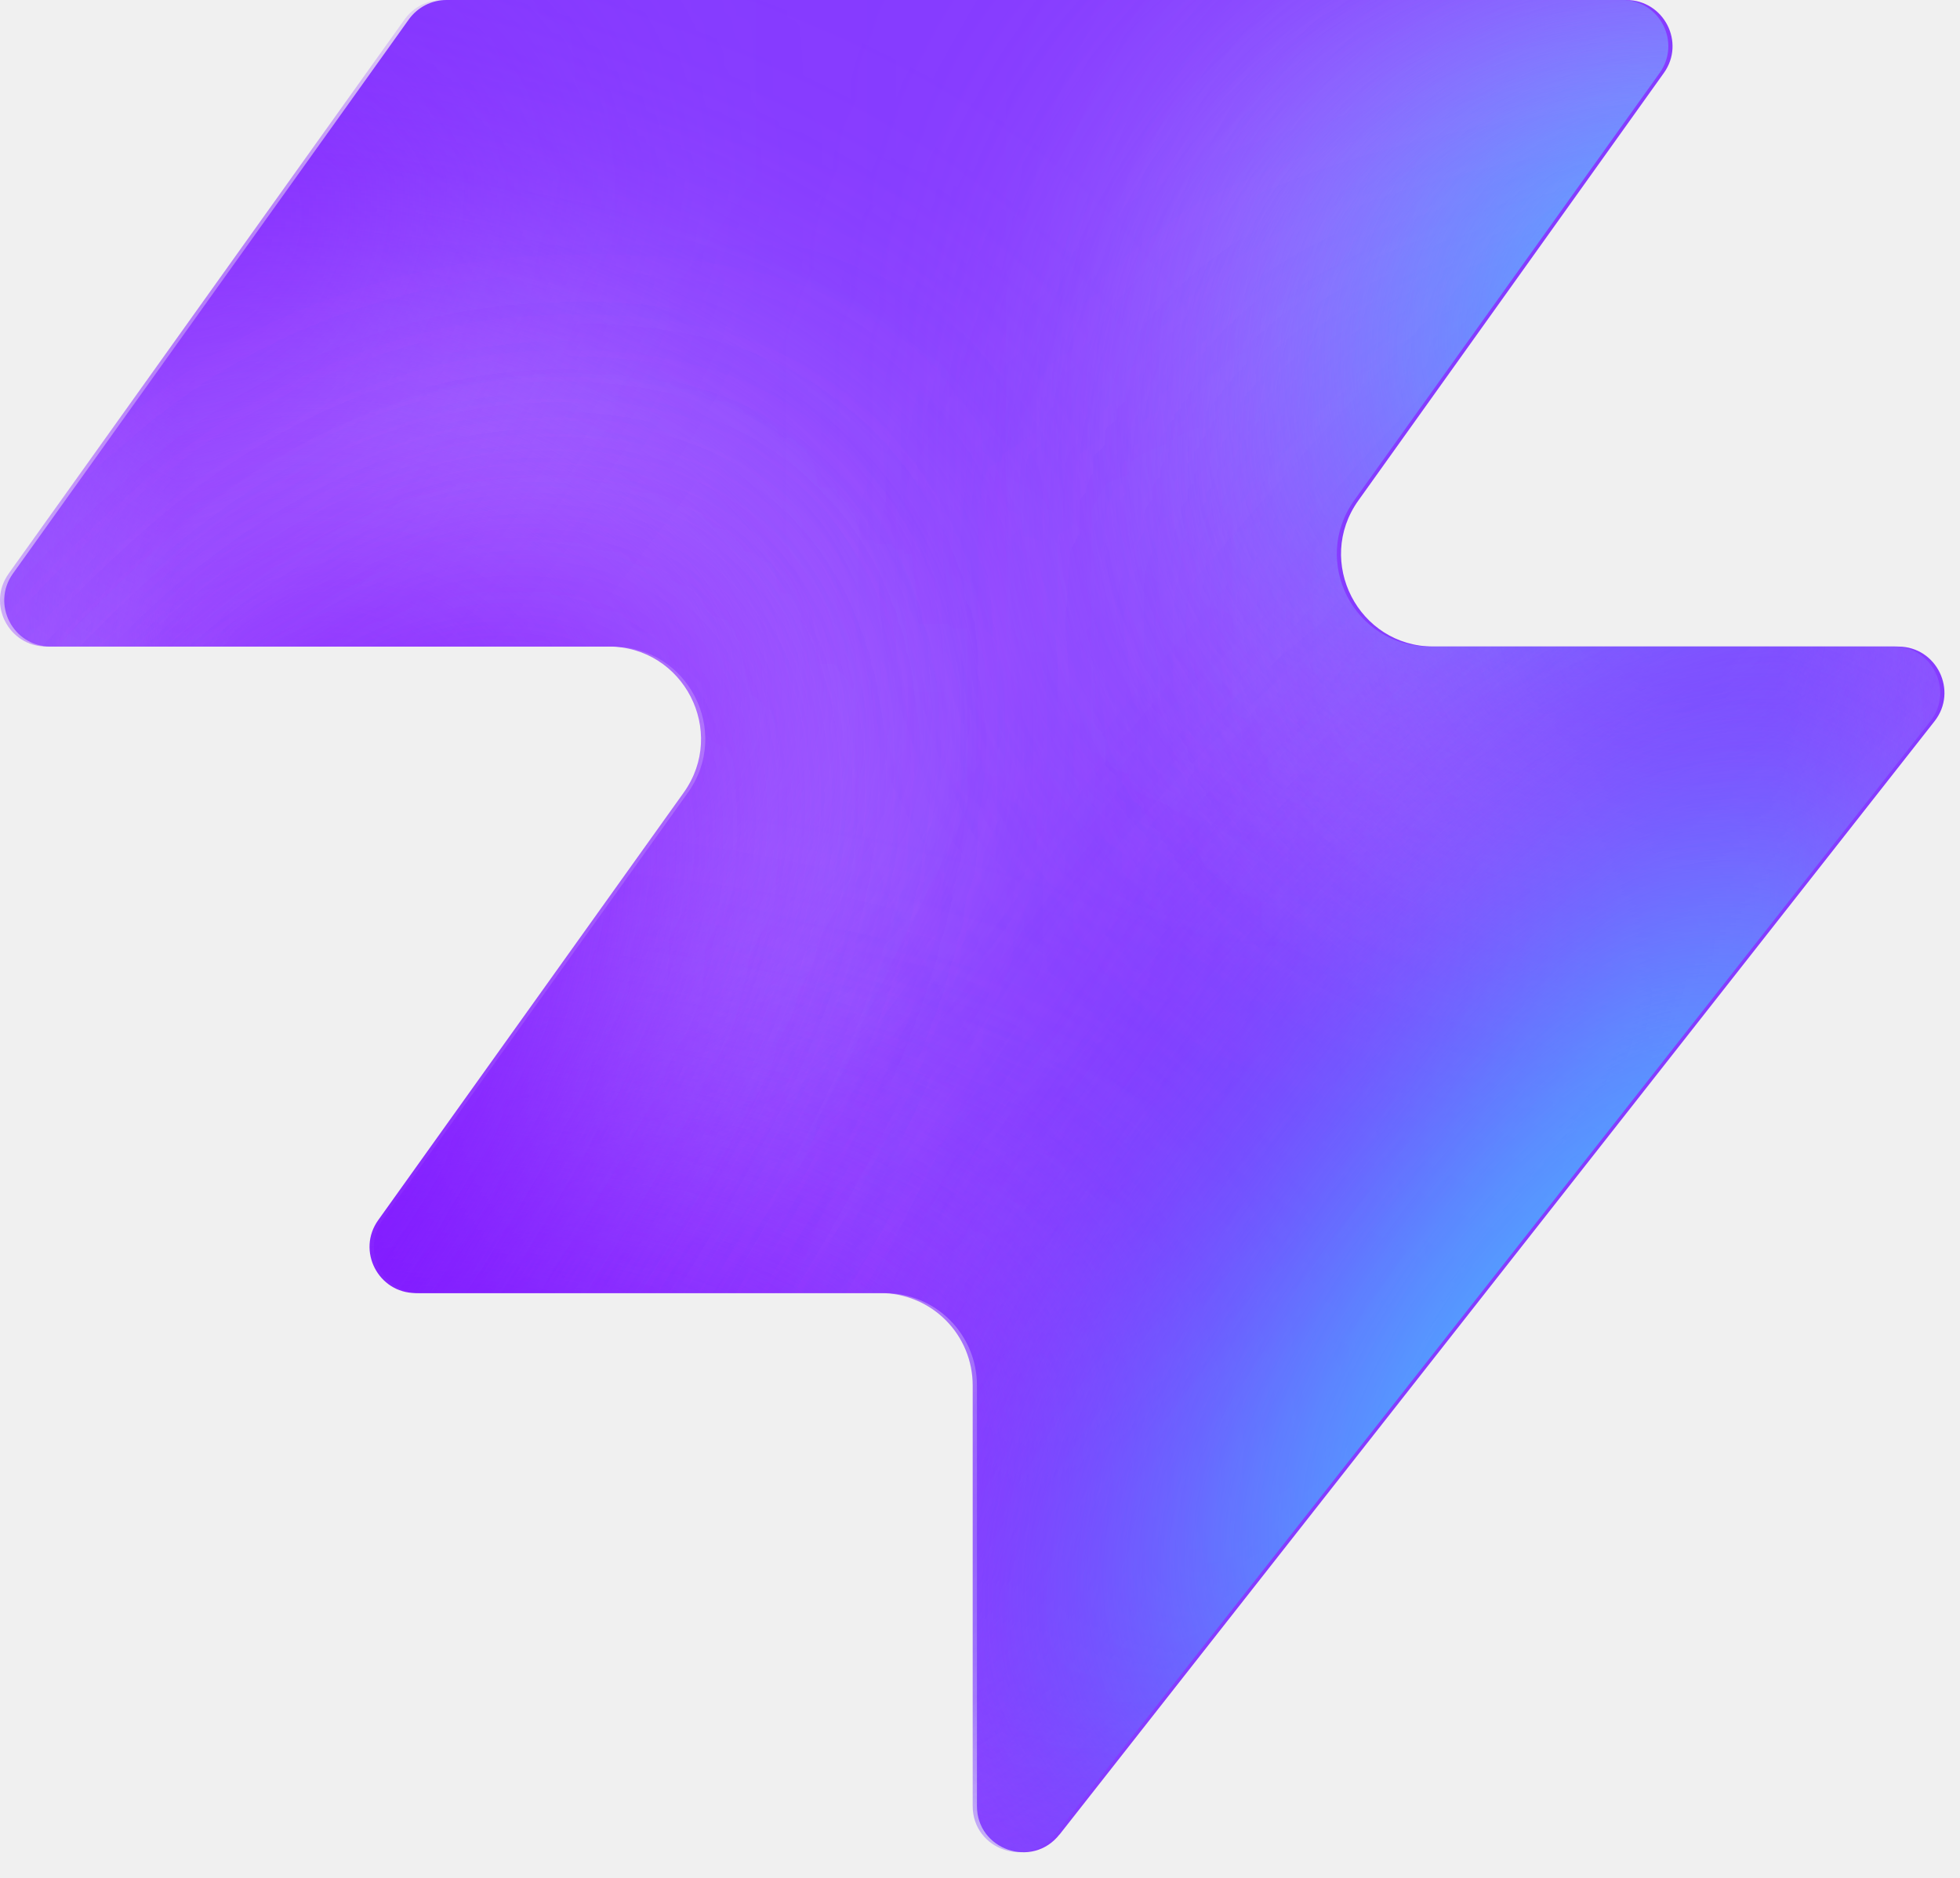
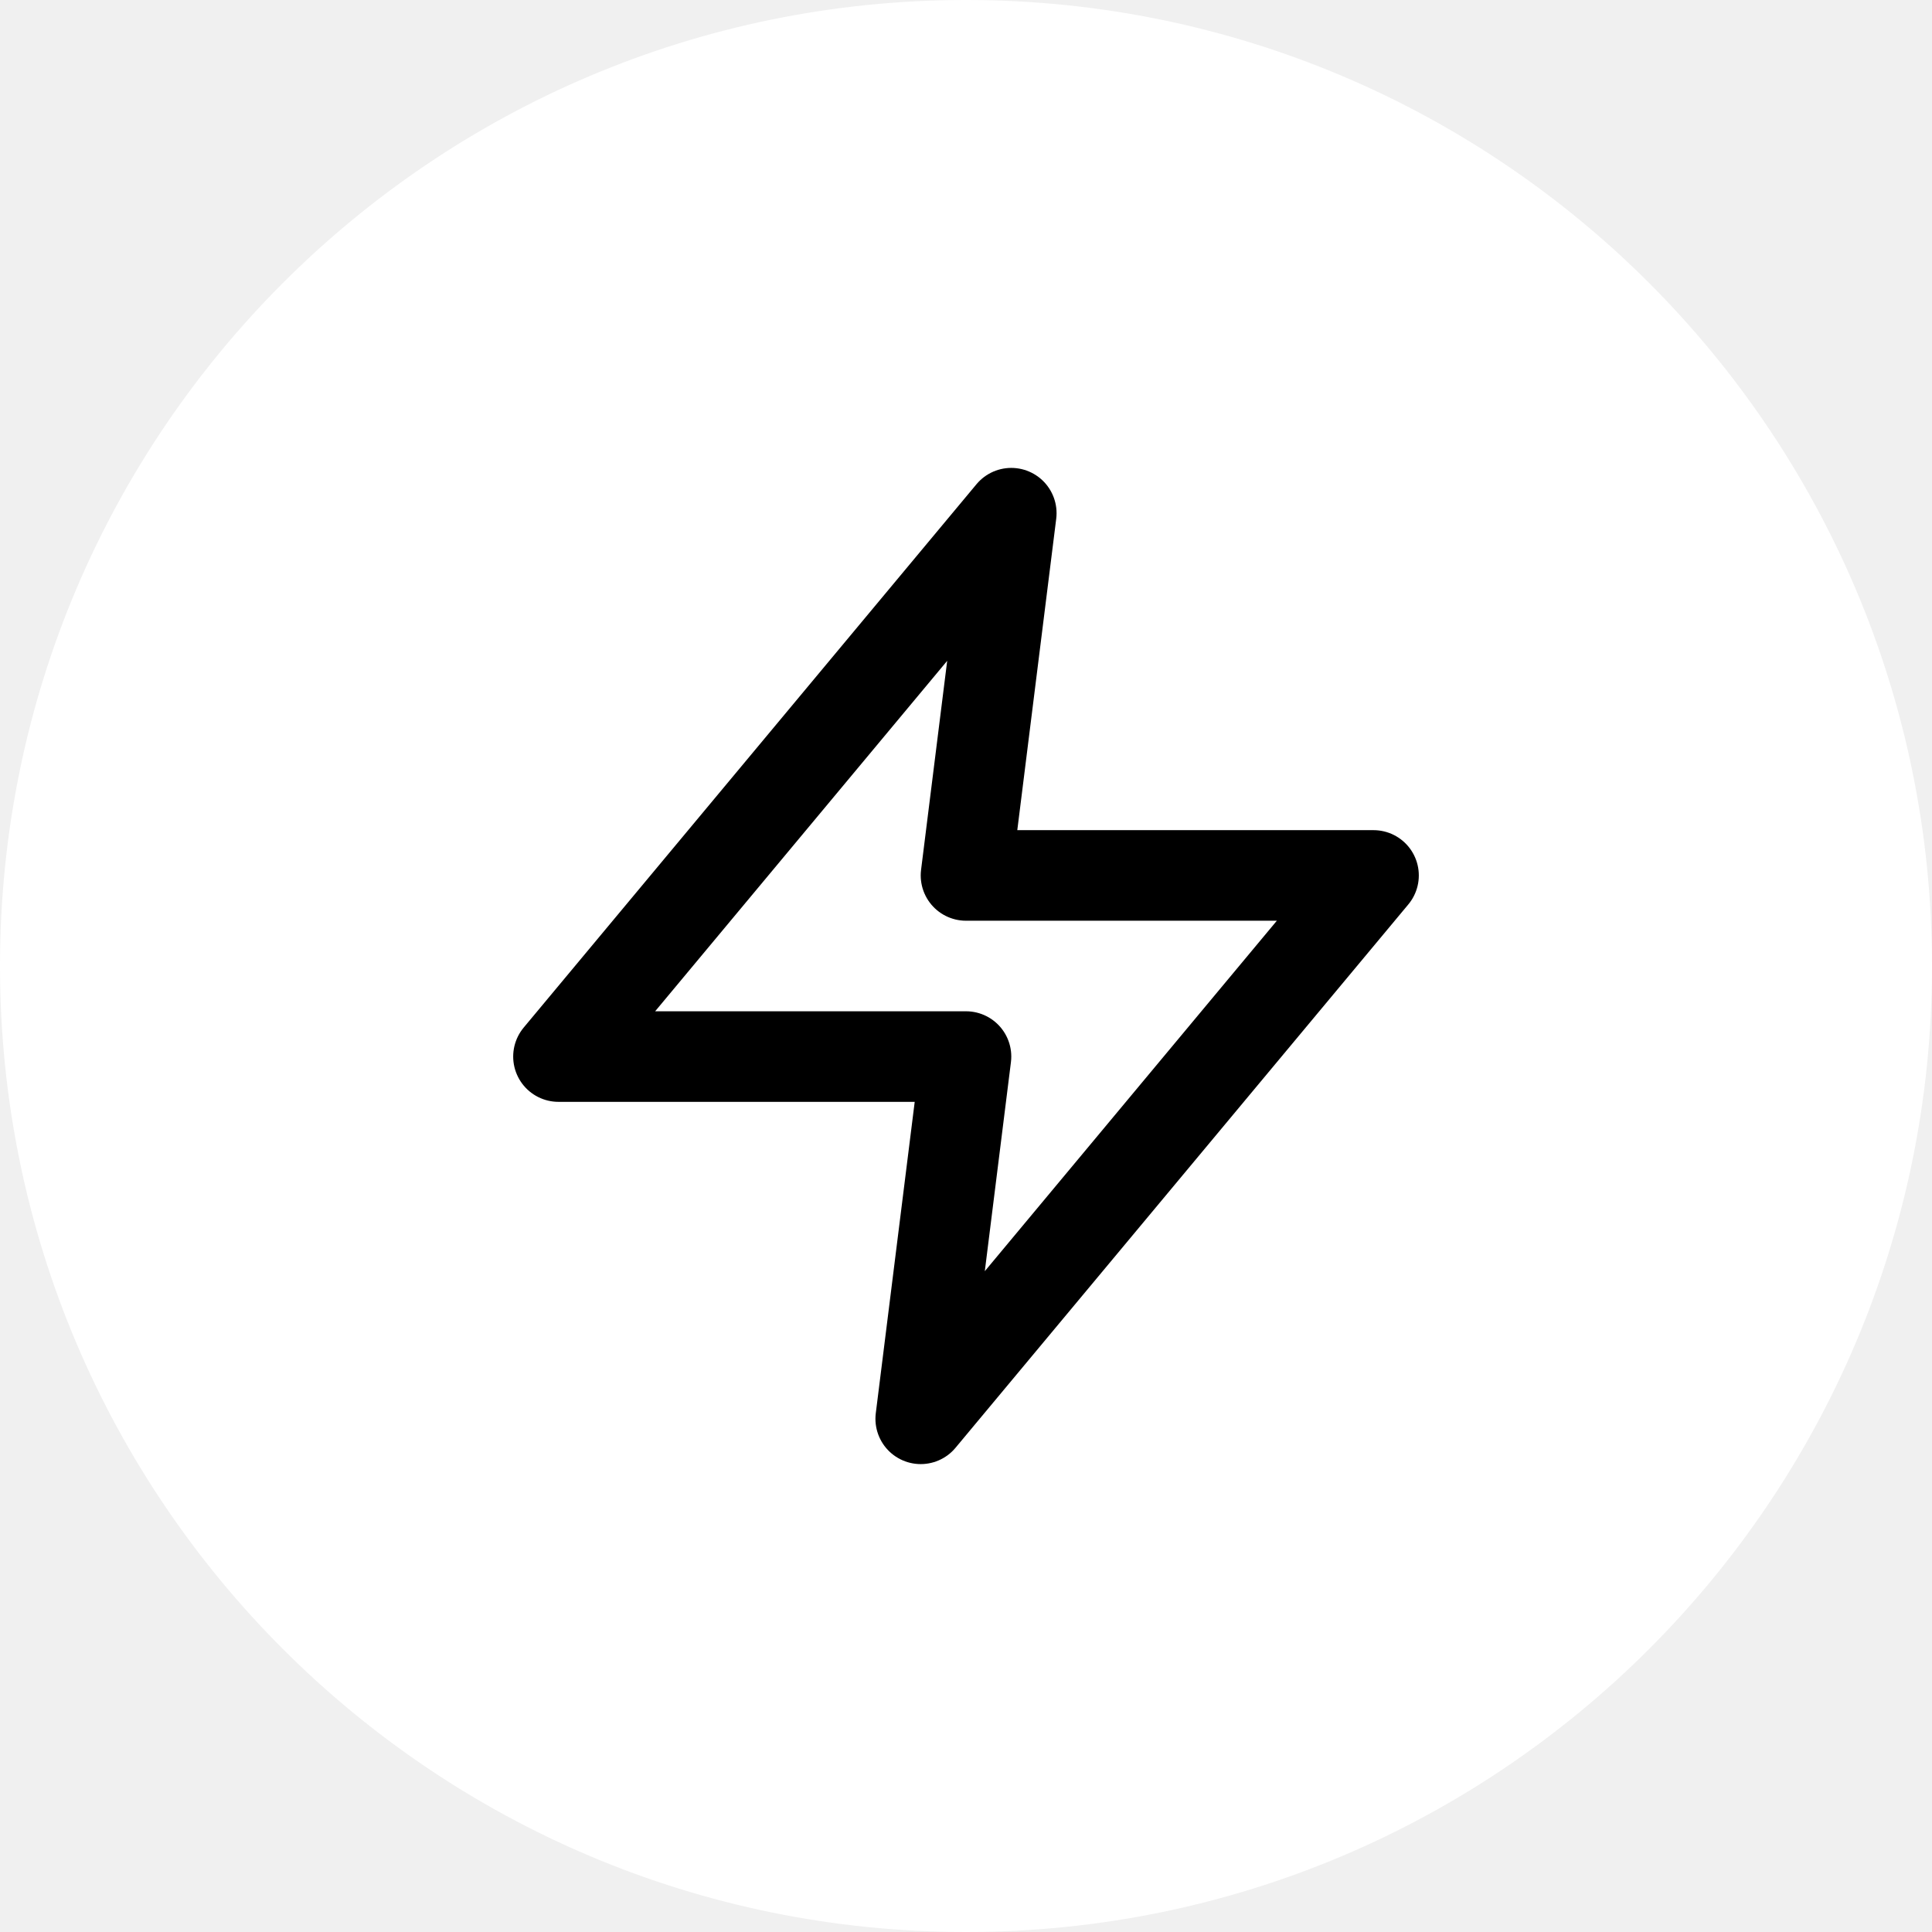
- <svg xmlns="http://www.w3.org/2000/svg" width="48" height="46" fill="none" viewBox="0 0 48 46">
-   <path fill="#863bff" d="M25.946 44.938c-.664.845-2.021.375-2.021-.698V33.937a2.26 2.26 0 0 0-2.262-2.262H10.287c-.92 0-1.456-1.04-.92-1.788l7.48-10.471c1.07-1.497 0-3.578-1.842-3.578H1.237c-.92 0-1.456-1.04-.92-1.788L10.013.474c.214-.297.556-.474.92-.474h28.894c.92 0 1.456 1.04.92 1.788l-7.48 10.471c-1.07 1.498 0 3.579 1.842 3.579h11.377c.943 0 1.473 1.088.89 1.83L25.947 44.94z" style="fill:#863bff;fill:color(display-p3 .525 .23 1);fill-opacity:1" />
-   <mask id="a" width="48" height="46" x="0" y="0" maskUnits="userSpaceOnUse" style="mask-type:alpha">
-     <path fill="#000" d="M25.842 44.938c-.664.844-2.021.375-2.021-.698V33.937a2.26 2.26 0 0 0-2.262-2.262H10.183c-.92 0-1.456-1.04-.92-1.788l7.48-10.471c1.07-1.498 0-3.579-1.842-3.579H1.133c-.92 0-1.456-1.04-.92-1.787L9.91.473c.214-.297.556-.474.92-.474h28.894c.92 0 1.456 1.04.92 1.788l-7.48 10.471c-1.07 1.498 0 3.578 1.842 3.578h11.377c.943 0 1.473 1.088.89 1.832L25.843 44.94z" style="fill:#000;fill-opacity:1" />
-   </mask>
-   <g mask="url(#a)">
-     <g filter="url(#b)">
-       <ellipse cx="5.508" cy="14.704" fill="#ede6ff" rx="5.508" ry="14.704" style="fill:#ede6ff;fill:color(display-p3 .927 .903 1);fill-opacity:1" transform="matrix(.00324 1 1 -.00324 -4.47 31.516)" />
-     </g>
-     <g filter="url(#c)">
-       <ellipse cx="10.399" cy="29.851" fill="#ede6ff" rx="10.399" ry="29.851" style="fill:#ede6ff;fill:color(display-p3 .927 .903 1);fill-opacity:1" transform="matrix(.00324 1 1 -.00324 -39.328 7.883)" />
-     </g>
-     <g filter="url(#d)">
-       <ellipse cx="5.508" cy="30.487" fill="#7e14ff" rx="5.508" ry="30.487" style="fill:#7e14ff;fill:color(display-p3 .492 .077 1);fill-opacity:1" transform="rotate(89.814 -25.913 -14.639)scale(1 -1)" />
-     </g>
-     <g filter="url(#e)">
-       <ellipse cx="5.508" cy="30.599" fill="#7e14ff" rx="5.508" ry="30.599" style="fill:#7e14ff;fill:color(display-p3 .492 .077 1);fill-opacity:1" transform="rotate(89.814 -32.644 -3.334)scale(1 -1)" />
-     </g>
-     <g filter="url(#f)">
-       <ellipse cx="5.508" cy="30.599" fill="#7e14ff" rx="5.508" ry="30.599" style="fill:#7e14ff;fill:color(display-p3 .492 .077 1);fill-opacity:1" transform="matrix(.00324 1 1 -.00324 -34.34 30.47)" />
-     </g>
-     <g filter="url(#g)">
-       <ellipse cx="14.072" cy="22.078" fill="#ede6ff" rx="14.072" ry="22.078" style="fill:#ede6ff;fill:color(display-p3 .927 .903 1);fill-opacity:1" transform="rotate(93.35 24.506 48.493)scale(-1 1)" />
-     </g>
-     <g filter="url(#h)">
-       <ellipse cx="3.47" cy="21.501" fill="#7e14ff" rx="3.47" ry="21.501" style="fill:#7e14ff;fill:color(display-p3 .492 .077 1);fill-opacity:1" transform="rotate(89.009 28.708 47.59)scale(-1 1)" />
-     </g>
-     <g filter="url(#i)">
-       <ellipse cx="3.47" cy="21.501" fill="#7e14ff" rx="3.47" ry="21.501" style="fill:#7e14ff;fill:color(display-p3 .492 .077 1);fill-opacity:1" transform="rotate(89.009 28.708 47.59)scale(-1 1)" />
-     </g>
-     <g filter="url(#j)">
-       <ellipse cx=".387" cy="8.972" fill="#7e14ff" rx="4.407" ry="29.108" style="fill:#7e14ff;fill:color(display-p3 .492 .077 1);fill-opacity:1" transform="rotate(39.51 .387 8.972)" />
-     </g>
-     <g filter="url(#k)">
-       <ellipse cx="47.523" cy="-6.092" fill="#7e14ff" rx="4.407" ry="29.108" style="fill:#7e14ff;fill:color(display-p3 .492 .077 1);fill-opacity:1" transform="rotate(37.892 47.523 -6.092)" />
-     </g>
-     <g filter="url(#l)">
-       <ellipse cx="41.412" cy="6.333" fill="#47bfff" rx="5.971" ry="9.665" style="fill:#47bfff;fill:color(display-p3 .28 .748 1);fill-opacity:1" transform="rotate(37.892 41.412 6.333)" />
-     </g>
-     <g filter="url(#m)">
-       <ellipse cx="-1.879" cy="38.332" fill="#7e14ff" rx="4.407" ry="29.108" style="fill:#7e14ff;fill:color(display-p3 .492 .077 1);fill-opacity:1" transform="rotate(37.892 -1.88 38.332)" />
-     </g>
-     <g filter="url(#n)">
-       <ellipse cx="-1.879" cy="38.332" fill="#7e14ff" rx="4.407" ry="29.108" style="fill:#7e14ff;fill:color(display-p3 .492 .077 1);fill-opacity:1" transform="rotate(37.892 -1.88 38.332)" />
-     </g>
-     <g filter="url(#o)">
-       <ellipse cx="35.651" cy="29.907" fill="#7e14ff" rx="4.407" ry="29.108" style="fill:#7e14ff;fill:color(display-p3 .492 .077 1);fill-opacity:1" transform="rotate(37.892 35.651 29.907)" />
-     </g>
-     <g filter="url(#p)">
-       <ellipse cx="38.418" cy="32.4" fill="#47bfff" rx="5.971" ry="15.297" style="fill:#47bfff;fill:color(display-p3 .28 .748 1);fill-opacity:1" transform="rotate(37.892 38.418 32.4)" />
-     </g>
-   </g>
-   <defs>
-     <filter id="b" width="60.045" height="41.654" x="-19.77" y="16.149" color-interpolation-filters="sRGB" filterUnits="userSpaceOnUse">
-       <feFlood flood-opacity="0" result="BackgroundImageFix" />
-       <feBlend in="SourceGraphic" in2="BackgroundImageFix" result="shape" />
-       <feGaussianBlur result="effect1_foregroundBlur_2002_17158" stdDeviation="7.659" />
-     </filter>
-     <filter id="c" width="90.34" height="51.437" x="-54.613" y="-7.533" color-interpolation-filters="sRGB" filterUnits="userSpaceOnUse">
-       <feFlood flood-opacity="0" result="BackgroundImageFix" />
-       <feBlend in="SourceGraphic" in2="BackgroundImageFix" result="shape" />
-       <feGaussianBlur result="effect1_foregroundBlur_2002_17158" stdDeviation="7.659" />
-     </filter>
-     <filter id="d" width="79.355" height="29.4" x="-49.64" y="2.03" color-interpolation-filters="sRGB" filterUnits="userSpaceOnUse">
-       <feFlood flood-opacity="0" result="BackgroundImageFix" />
-       <feBlend in="SourceGraphic" in2="BackgroundImageFix" result="shape" />
-       <feGaussianBlur result="effect1_foregroundBlur_2002_17158" stdDeviation="4.596" />
-     </filter>
-     <filter id="e" width="79.579" height="29.4" x="-45.045" y="20.029" color-interpolation-filters="sRGB" filterUnits="userSpaceOnUse">
-       <feFlood flood-opacity="0" result="BackgroundImageFix" />
-       <feBlend in="SourceGraphic" in2="BackgroundImageFix" result="shape" />
-       <feGaussianBlur result="effect1_foregroundBlur_2002_17158" stdDeviation="4.596" />
-     </filter>
-     <filter id="f" width="79.579" height="29.4" x="-43.513" y="21.178" color-interpolation-filters="sRGB" filterUnits="userSpaceOnUse">
-       <feFlood flood-opacity="0" result="BackgroundImageFix" />
-       <feBlend in="SourceGraphic" in2="BackgroundImageFix" result="shape" />
-       <feGaussianBlur result="effect1_foregroundBlur_2002_17158" stdDeviation="4.596" />
-     </filter>
-     <filter id="g" width="74.749" height="58.852" x="15.756" y="-17.901" color-interpolation-filters="sRGB" filterUnits="userSpaceOnUse">
-       <feFlood flood-opacity="0" result="BackgroundImageFix" />
-       <feBlend in="SourceGraphic" in2="BackgroundImageFix" result="shape" />
-       <feGaussianBlur result="effect1_foregroundBlur_2002_17158" stdDeviation="7.659" />
-     </filter>
-     <filter id="h" width="61.377" height="25.362" x="23.548" y="2.284" color-interpolation-filters="sRGB" filterUnits="userSpaceOnUse">
-       <feFlood flood-opacity="0" result="BackgroundImageFix" />
-       <feBlend in="SourceGraphic" in2="BackgroundImageFix" result="shape" />
-       <feGaussianBlur result="effect1_foregroundBlur_2002_17158" stdDeviation="4.596" />
-     </filter>
-     <filter id="i" width="61.377" height="25.362" x="23.548" y="2.284" color-interpolation-filters="sRGB" filterUnits="userSpaceOnUse">
-       <feFlood flood-opacity="0" result="BackgroundImageFix" />
-       <feBlend in="SourceGraphic" in2="BackgroundImageFix" result="shape" />
-       <feGaussianBlur result="effect1_foregroundBlur_2002_17158" stdDeviation="4.596" />
-     </filter>
-     <filter id="j" width="56.045" height="63.649" x="-27.636" y="-22.853" color-interpolation-filters="sRGB" filterUnits="userSpaceOnUse">
-       <feFlood flood-opacity="0" result="BackgroundImageFix" />
-       <feBlend in="SourceGraphic" in2="BackgroundImageFix" result="shape" />
-       <feGaussianBlur result="effect1_foregroundBlur_2002_17158" stdDeviation="4.596" />
-     </filter>
-     <filter id="k" width="54.814" height="64.646" x="20.116" y="-38.415" color-interpolation-filters="sRGB" filterUnits="userSpaceOnUse">
-       <feFlood flood-opacity="0" result="BackgroundImageFix" />
-       <feBlend in="SourceGraphic" in2="BackgroundImageFix" result="shape" />
-       <feGaussianBlur result="effect1_foregroundBlur_2002_17158" stdDeviation="4.596" />
-     </filter>
-     <filter id="l" width="33.541" height="35.313" x="24.641" y="-11.323" color-interpolation-filters="sRGB" filterUnits="userSpaceOnUse">
-       <feFlood flood-opacity="0" result="BackgroundImageFix" />
-       <feBlend in="SourceGraphic" in2="BackgroundImageFix" result="shape" />
-       <feGaussianBlur result="effect1_foregroundBlur_2002_17158" stdDeviation="4.596" />
-     </filter>
-     <filter id="m" width="54.814" height="64.646" x="-29.286" y="6.009" color-interpolation-filters="sRGB" filterUnits="userSpaceOnUse">
-       <feFlood flood-opacity="0" result="BackgroundImageFix" />
-       <feBlend in="SourceGraphic" in2="BackgroundImageFix" result="shape" />
-       <feGaussianBlur result="effect1_foregroundBlur_2002_17158" stdDeviation="4.596" />
-     </filter>
-     <filter id="n" width="54.814" height="64.646" x="-29.286" y="6.009" color-interpolation-filters="sRGB" filterUnits="userSpaceOnUse">
-       <feFlood flood-opacity="0" result="BackgroundImageFix" />
-       <feBlend in="SourceGraphic" in2="BackgroundImageFix" result="shape" />
-       <feGaussianBlur result="effect1_foregroundBlur_2002_17158" stdDeviation="4.596" />
-     </filter>
-     <filter id="o" width="54.814" height="64.646" x="8.244" y="-2.416" color-interpolation-filters="sRGB" filterUnits="userSpaceOnUse">
-       <feFlood flood-opacity="0" result="BackgroundImageFix" />
-       <feBlend in="SourceGraphic" in2="BackgroundImageFix" result="shape" />
-       <feGaussianBlur result="effect1_foregroundBlur_2002_17158" stdDeviation="4.596" />
-     </filter>
-     <filter id="p" width="39.409" height="43.623" x="18.713" y="10.588" color-interpolation-filters="sRGB" filterUnits="userSpaceOnUse">
-       <feFlood flood-opacity="0" result="BackgroundImageFix" />
-       <feBlend in="SourceGraphic" in2="BackgroundImageFix" result="shape" />
-       <feGaussianBlur result="effect1_foregroundBlur_2002_17158" stdDeviation="4.596" />
-     </filter>
-   </defs>
+ <svg xmlns="http://www.w3.org/2000/svg" viewBox="0 0 32 32">
+   <circle cx="16" cy="16" r="16" fill="white" />
+   <polygon points="13 2 3 14 12 14 11 22 21 10 12 10" fill="none" stroke="black" stroke-width="2" stroke-linecap="round" stroke-linejoin="round" transform="translate(7, 7) scale(0.75)" />
</svg>
